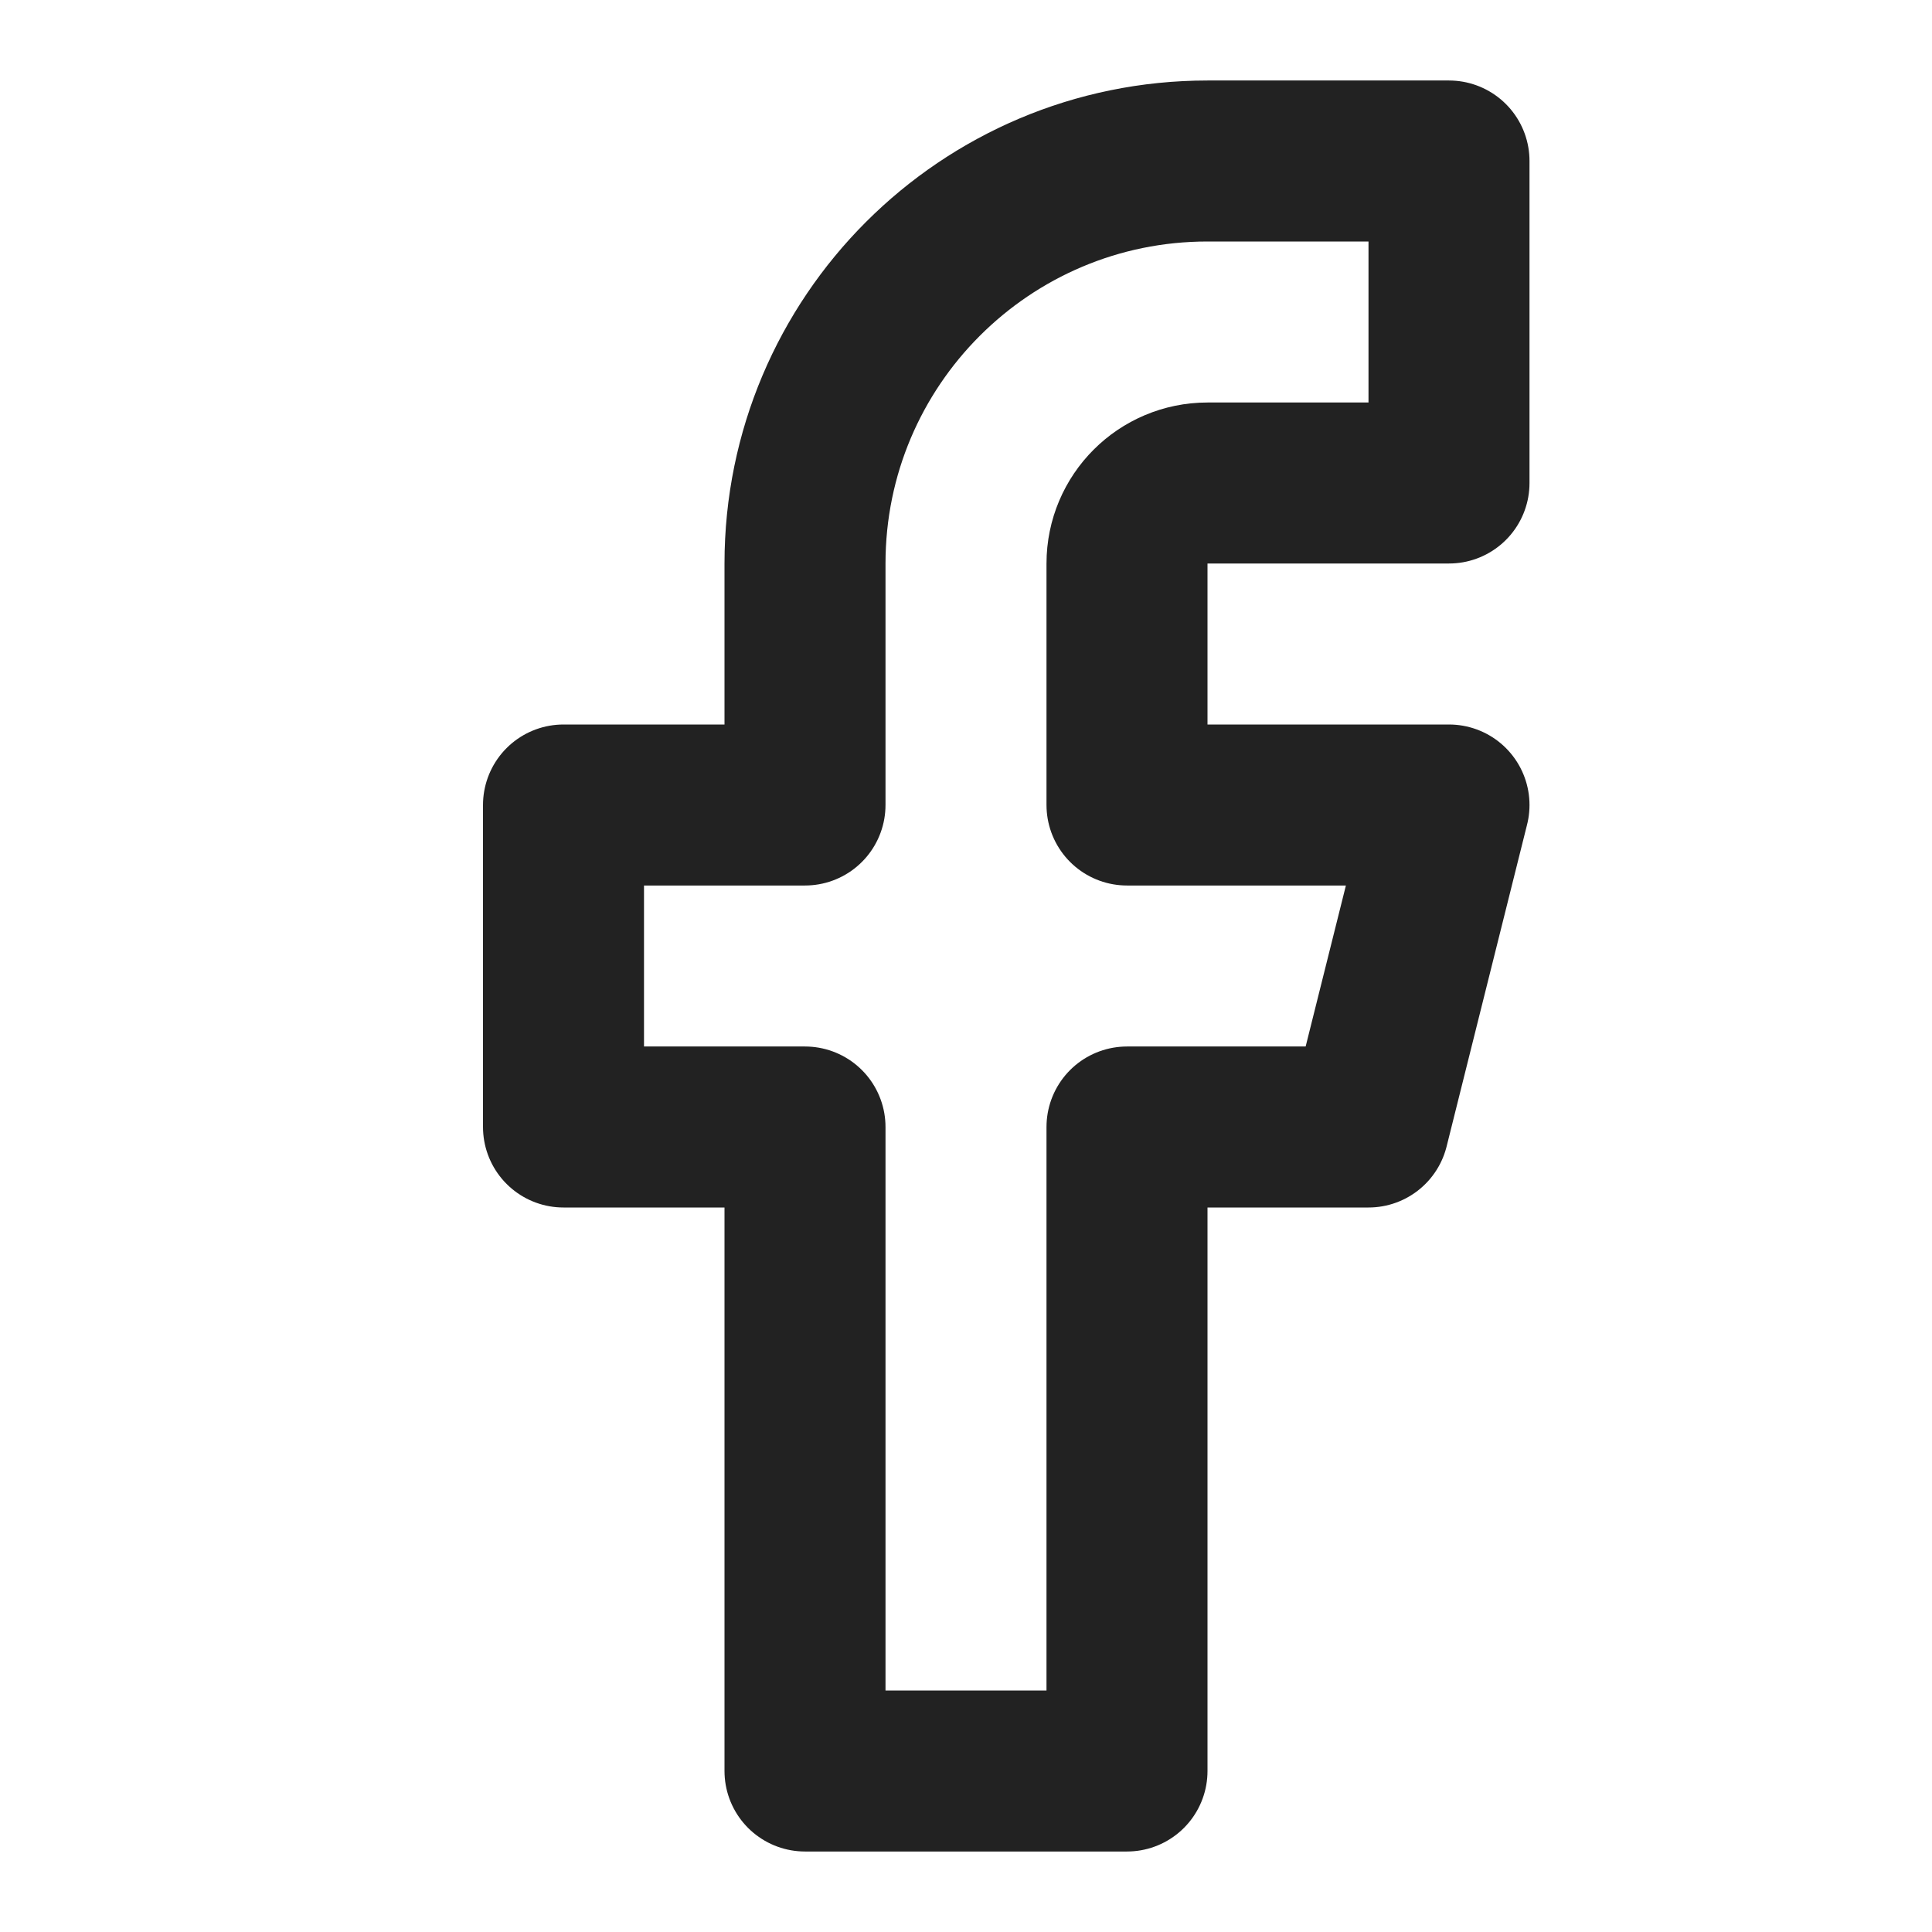
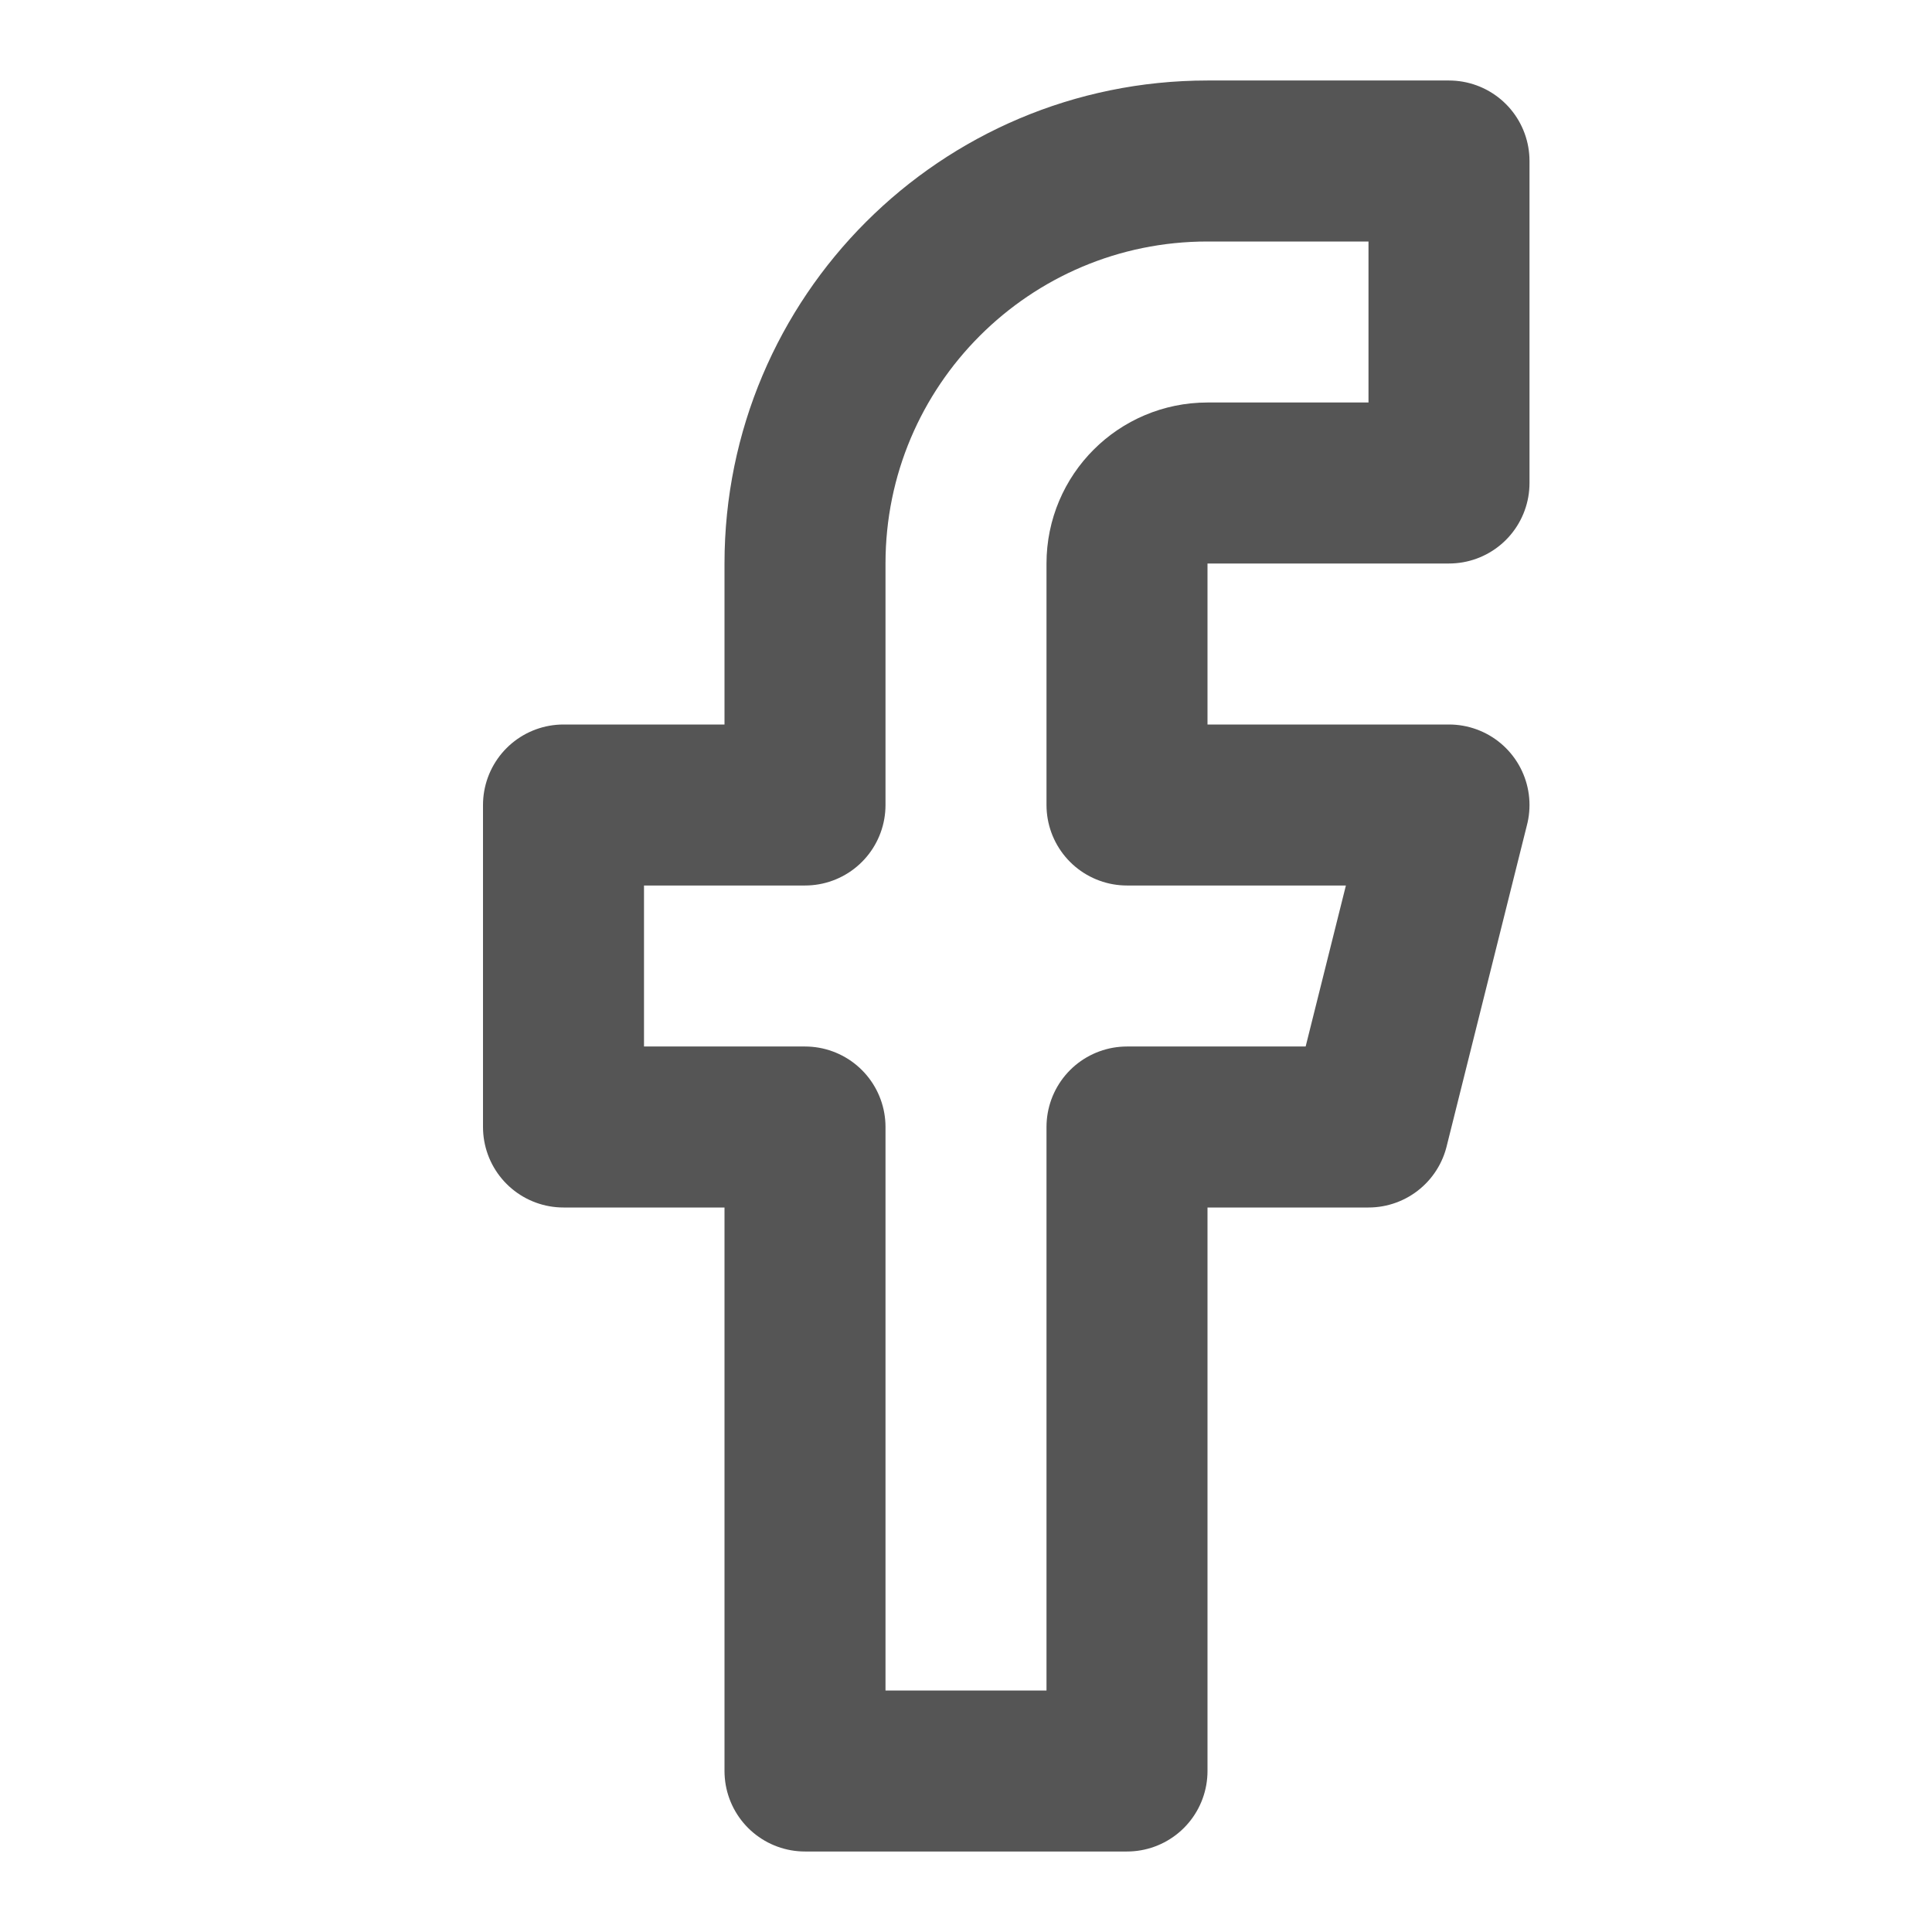
- <svg xmlns="http://www.w3.org/2000/svg" width="24" height="24" viewBox="0 0 24 24" fill="none" stroke="#222" stroke-width="2" stroke-linecap="round" stroke-linejoin="round" class="feather feather-facebook">
+ <svg xmlns="http://www.w3.org/2000/svg" width="24" height="24" viewBox="0 0 24 24" fill="none" stroke="#555" stroke-width="2" stroke-linecap="round" stroke-linejoin="round" class="feather feather-facebook">
  <path d="M18 2h-3a5 5 0 0 0-5 5v3H7v4h3v8h4v-8h3l1-4h-4V7a1 1 0 0 1 1-1h3z" />
</svg>
